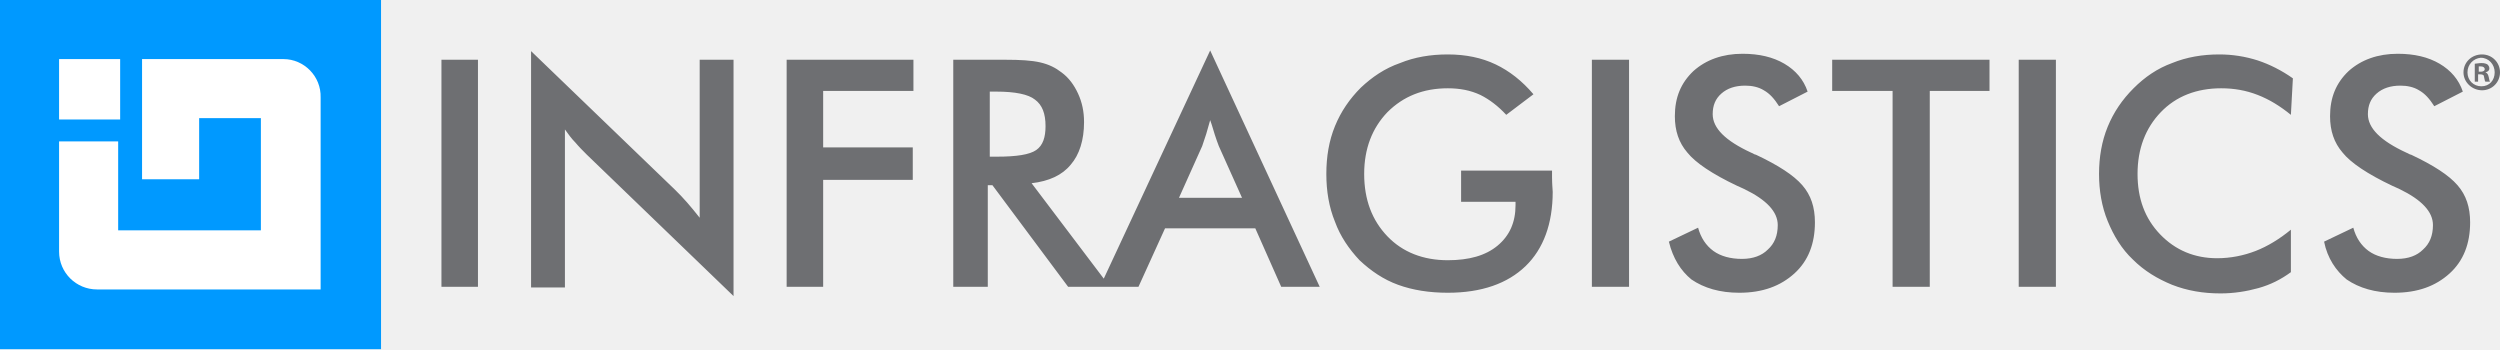
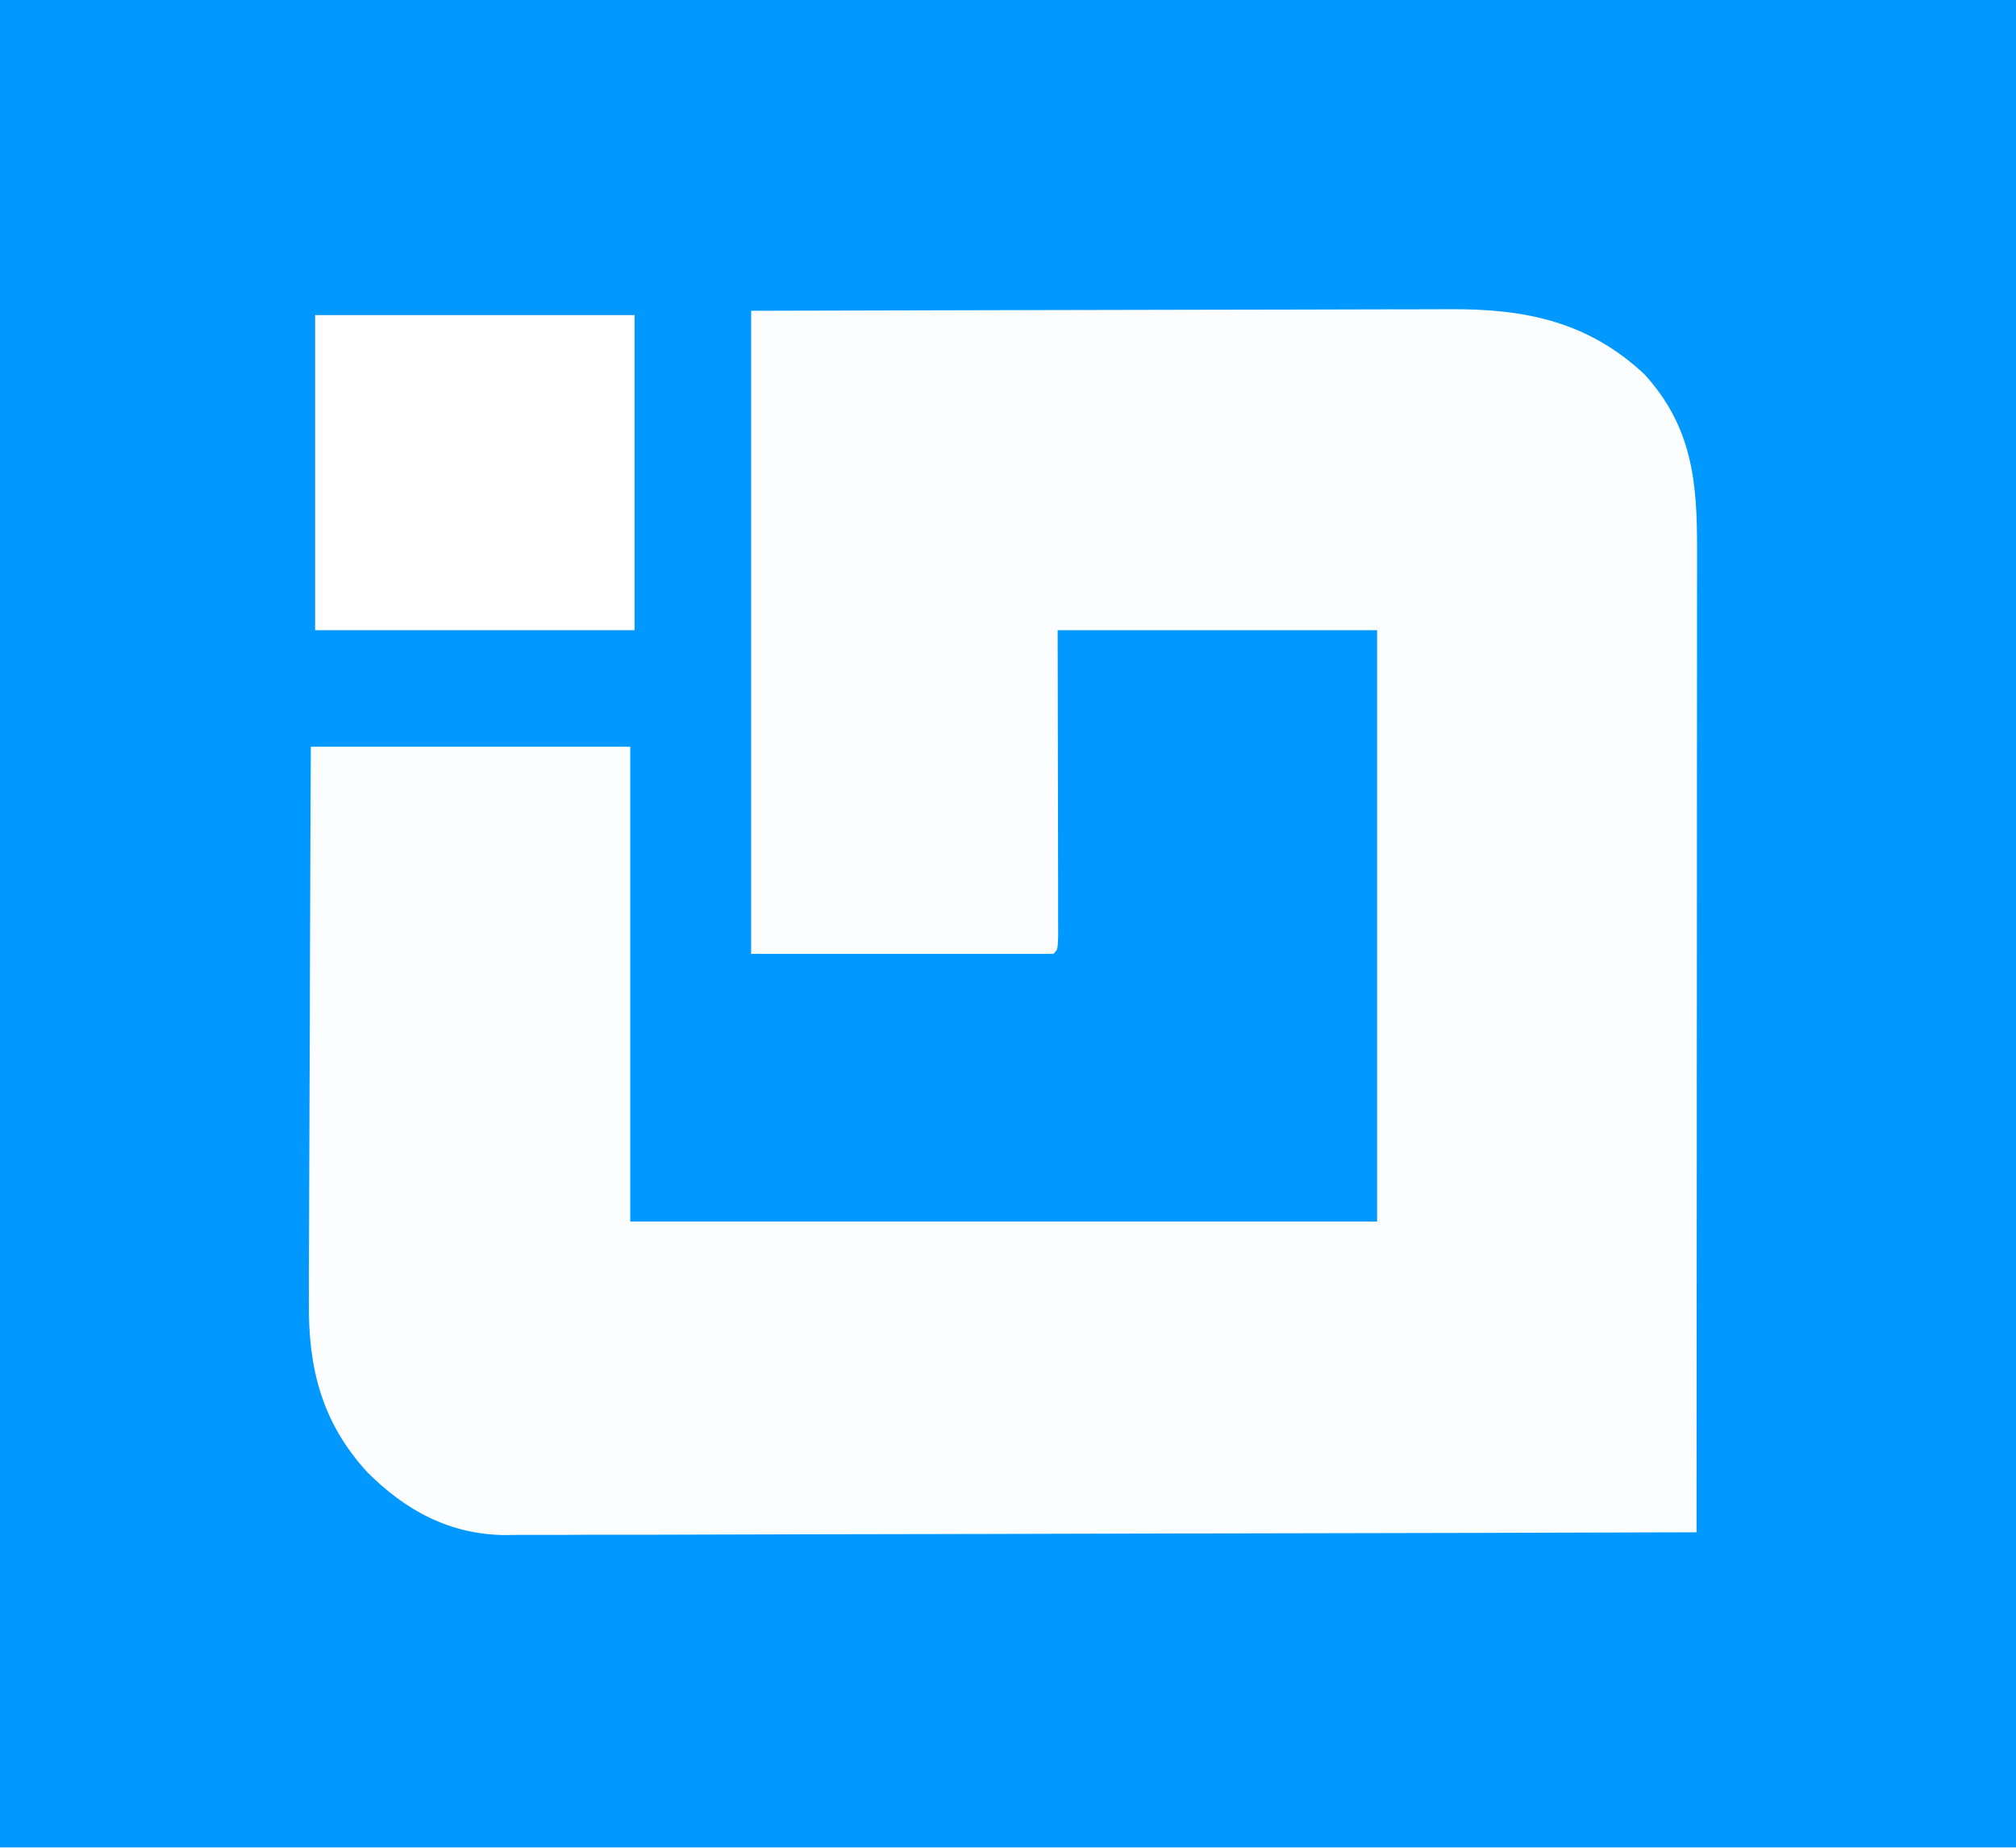
- <svg xmlns="http://www.w3.org/2000/svg" id="Layer_1" viewBox="0 0 376.6 52.6">
-   <style>
-     .st0{fill:#6E6F72;} .st1{fill:#0099FF;} .st2{fill:#FFFFFF;}
-   </style>
-   <path class="st0" d="M66.5 43.2V9H72v34.2h-5.5zm13.5 0V7.7l21.7 20.9c.6.6 1.2 1.2 1.8 1.9.6.7 1.2 1.4 1.9 2.3V9h5.1v35.6L88.4 23.3c-.6-.6-1.2-1.2-1.7-1.8-.6-.6-1.1-1.3-1.6-2v23.8H80zm38.5 0V9h19.1v4.7H124v8.5h13.5v4.9H124v16.1h-5.5zm30.3-15.3v15.3h-5.2V9h7.8c2.3 0 4 .1 5.3.4 1.3.3 2.3.8 3.2 1.5 1.1.8 1.9 1.9 2.5 3.2.6 1.3.9 2.7.9 4.3 0 2.7-.7 4.9-2 6.4-1.3 1.6-3.3 2.5-5.9 2.8l11.8 15.6h-6.3l-11.4-15.3h-.7zm.4-4.3h1c2.9 0 4.9-.3 5.9-1s1.4-1.9 1.4-3.6c0-1.9-.5-3.2-1.6-4-1-.8-3-1.2-5.8-1.2h-1v9.8zM193 43.2l-3.9-8.8h-13.6l-4 8.8h-5.8l16.6-35.6 16.5 35.6H193zm-15.4-13.4h9.5l-3.5-7.8c-.2-.5-.4-1.1-.6-1.7-.2-.6-.4-1.4-.7-2.2l-.6 2.1-.6 1.8-3.5 7.8zm42.6-4.1h13.6v1c0 1.1.1 1.9.1 2.2 0 4.8-1.4 8.6-4.1 11.2s-6.6 4-11.7 4c-2.8 0-5.3-.4-7.5-1.2-2.2-.8-4.1-2.1-5.8-3.7-1.6-1.7-2.9-3.6-3.7-5.8-.9-2.2-1.3-4.6-1.3-7.2 0-2.6.4-5 1.3-7.2s2.2-4.1 3.9-5.8c1.7-1.6 3.6-2.9 5.9-3.7 2.2-.9 4.6-1.3 7.2-1.3 2.7 0 5.1.5 7.2 1.5 2.1 1 4 2.5 5.7 4.5l-4.1 3.1c-1.2-1.3-2.5-2.3-3.9-3-1.5-.7-3.1-1-4.9-1-3.7 0-6.7 1.2-9.1 3.6-2.3 2.4-3.5 5.5-3.5 9.3 0 3.9 1.2 7 3.5 9.4 2.3 2.4 5.4 3.6 9.1 3.6 3.2 0 5.7-.7 7.5-2.2 1.8-1.5 2.7-3.5 2.7-6.1v-.5h-8.2v-4.7zm19.6 17.5V9h5.6v34.2h-5.6zm11.6-6.8l4.4-2.1c.4 1.5 1.2 2.7 2.3 3.5 1.1.8 2.6 1.2 4.3 1.2 1.7 0 3-.5 3.9-1.4 1-.9 1.5-2.1 1.5-3.7 0-2-1.7-3.8-5-5.4-.5-.2-.8-.4-1.1-.5-3.8-1.8-6.3-3.5-7.5-5-1.3-1.5-1.9-3.3-1.9-5.5 0-2.8.9-5 2.8-6.8 1.9-1.7 4.4-2.6 7.4-2.6 2.5 0 4.6.5 6.3 1.5 1.7 1 2.9 2.4 3.5 4.2L268 16c-.7-1.1-1.4-1.9-2.3-2.4-.8-.5-1.8-.7-2.8-.7-1.5 0-2.7.4-3.6 1.2-.9.8-1.3 1.8-1.3 3.1 0 2.1 1.9 4 5.8 5.8.3.1.5.3.7.3 3.4 1.6 5.7 3.1 7 4.6 1.3 1.5 1.9 3.3 1.9 5.6 0 3.2-1 5.8-3.1 7.7s-4.8 2.9-8.3 2.9c-2.9 0-5.3-.7-7.2-2-1.6-1.3-2.8-3.2-3.4-5.7zm39.3-22.7v29.5h-5.6V13.7H276V9h23.7v4.7h-9zm13.4 29.5V9h5.6v34.2h-5.6zm41-25.9c-1.6-1.3-3.2-2.3-5-3-1.8-.7-3.6-1-5.5-1-3.7 0-6.8 1.2-9.1 3.6-2.3 2.4-3.5 5.5-3.5 9.3 0 3.7 1.1 6.7 3.4 9.1 2.3 2.4 5.2 3.6 8.6 3.6 2 0 4-.4 5.8-1.1 1.8-.7 3.6-1.8 5.3-3.2V41c-1.5 1.1-3.1 1.9-4.9 2.4-1.8.5-3.7.8-5.7.8-2.6 0-5-.4-7.3-1.3-2.2-.9-4.2-2.1-5.9-3.8-1.7-1.6-2.9-3.6-3.8-5.8-.9-2.2-1.3-4.6-1.3-7.1s.4-4.9 1.3-7.1c.9-2.2 2.2-4.1 3.9-5.8 1.7-1.7 3.6-3 5.8-3.8 2.2-.9 4.6-1.3 7.1-1.3 2 0 3.9.3 5.8.9 1.8.6 3.6 1.5 5.3 2.7l-.3 5.5zm5 19.1l4.4-2.1c.4 1.5 1.2 2.7 2.3 3.5 1.1.8 2.6 1.2 4.3 1.2 1.7 0 3-.5 3.9-1.4 1-.9 1.5-2.1 1.5-3.7 0-2-1.7-3.8-5-5.4-.5-.2-.8-.4-1.1-.5-3.8-1.8-6.3-3.5-7.5-5-1.3-1.5-1.9-3.3-1.9-5.5 0-2.8.9-5 2.8-6.8 1.9-1.7 4.4-2.6 7.4-2.6 2.5 0 4.6.5 6.3 1.5 1.7 1 2.9 2.4 3.5 4.2l-4.3 2.2c-.7-1.1-1.4-1.9-2.3-2.4-.8-.5-1.8-.7-2.8-.7-1.5 0-2.7.4-3.6 1.2-.9.8-1.3 1.8-1.3 3.1 0 2.1 1.9 4 5.8 5.8.3.1.5.3.7.3 3.4 1.6 5.7 3.1 7 4.6 1.3 1.5 1.9 3.3 1.9 5.6 0 3.2-1 5.8-3.1 7.7s-4.8 2.9-8.3 2.9c-2.9 0-5.3-.7-7.2-2-1.6-1.3-2.9-3.2-3.4-5.7zm26.5-25.5c0 1.5-1.2 2.7-2.7 2.7-1.5 0-2.8-1.2-2.8-2.7 0-1.5 1.2-2.7 2.8-2.7 1.5 0 2.7 1.2 2.7 2.7zm-4.9 0c0 1.2.9 2.1 2.1 2.1 1.2 0 2-.9 2-2.1 0-1.2-.9-2.2-2.1-2.2-1.1.1-2 1-2 2.2zm1.7 1.4h-.6V9.6c.2 0 .6-.1 1-.1.5 0 .7.1.9.2.1.1.3.3.3.6s-.2.5-.6.6c.3.1.4.3.5.7.1.4.1.6.2.7h-.7c-.1-.1-.1-.3-.2-.7 0-.3-.2-.4-.6-.4h-.3v1.1zm0-1.5h.3c.3 0 .6-.1.6-.4 0-.2-.2-.4-.6-.4h-.3v.8z" />
-   <path class="st1" d="M0 0h57.4v52.6H0z" />
-   <path class="st2" d="M8.9 8.9h9.2V18H8.9z" />
-   <path class="st2" d="M42.7 8.9H21.4V27H30v-9.2h9.3v16.9H17.8V21.3H8.9v16.6c0 3.2 2.6 5.7 5.7 5.7h33.7V14.7c.1-3.2-2.5-5.8-5.6-5.8z" />
+ <svg xmlns="http://www.w3.org/2000/svg" version="1.1" width="467" height="428">
+   <path d="M0 0 C154.11 0 308.22 0 467 0 C467 141.24 467 282.48 467 428 C312.89 428 158.78 428 0 428 C0 286.76 0 145.52 0 0 Z " fill="#0199FF" transform="translate(0,0)" />
+   <path d="M0 0 C43.9 -0.12 43.9 -0.12 62.33 -0.15 C75.05 -0.16 87.76 -0.19 100.47 -0.23 C109.73 -0.26 118.99 -0.28 128.25 -0.28 C133.15 -0.29 138.05 -0.3 142.95 -0.32 C147.57 -0.34 152.19 -0.34 156.81 -0.34 C158.5 -0.34 160.19 -0.35 161.87 -0.36 C179.27 -0.47 193.84 2.48 206.93 14.72 C218 26.88 219.17 39.62 219.12 55.36 C219.12 56.83 219.12 56.83 219.12 58.33 C219.12 61.59 219.12 64.84 219.11 68.1 C219.11 70.44 219.11 72.79 219.11 75.14 C219.11 81.48 219.11 87.83 219.1 94.17 C219.1 100.14 219.09 106.11 219.09 112.08 C219.09 123.89 219.08 135.7 219.08 147.51 C219.07 158.98 219.06 170.45 219.05 181.92 C219.05 182.98 219.05 182.98 219.05 184.07 C219.05 187.62 219.05 191.17 219.05 194.72 C219.04 224.15 219.02 253.57 219 283 C182.9 283.11 146.79 283.2 110.69 283.26 C106.43 283.26 102.16 283.27 97.89 283.27 C96.62 283.28 96.62 283.28 95.32 283.28 C81.58 283.3 67.85 283.34 54.11 283.39 C40.01 283.43 25.91 283.46 11.8 283.47 C3.11 283.48 -5.59 283.5 -14.29 283.54 C-20.26 283.57 -26.23 283.57 -32.2 283.57 C-35.64 283.56 -39.08 283.57 -42.52 283.6 C-46.26 283.62 -50 283.61 -53.74 283.6 C-54.81 283.62 -55.89 283.63 -56.99 283.65 C-69.8 283.52 -80.06 277.98 -88.97 269.02 C-99.51 257.47 -102.63 244.91 -102.45 229.51 C-102.45 228.1 -102.45 226.69 -102.46 225.28 C-102.46 221.49 -102.43 217.7 -102.41 213.91 C-102.38 209.93 -102.38 205.96 -102.37 201.98 C-102.36 194.47 -102.33 186.96 -102.29 179.45 C-102.23 169.28 -102.21 159.12 -102.19 148.96 C-102.15 132.97 -102.07 116.99 -102 101 C-77.58 101 -53.16 101 -28 101 C-28 137.3 -28 173.6 -28 211 C29.09 211 86.18 211 145 211 C145 165.79 145 120.58 145 74 C120.58 74 96.16 74 71 74 C71.04 98.31 71.04 98.31 71.09 122.62 C71.09 127.31 71.09 127.31 71.1 129.5 C71.1 131.04 71.1 132.58 71.11 134.12 C71.11 136.44 71.11 138.77 71.11 141.09 C71.12 142.41 71.12 143.72 71.12 145.07 C71 148 71 148 70 149 C46.9 149 23.8 149 0 149 C0 99.83 0 50.66 0 0 Z " fill="#FCFDFF" transform="translate(174,72)" />
+   <path d="M0 0 C24.42 0 48.84 0 74 0 C74 24.09 74 48.18 74 73 C49.58 73 25.16 73 0 73 C0 48.91 0 24.82 0 0 Z " fill="#FEFEFF" transform="translate(73,73)" />
</svg>
